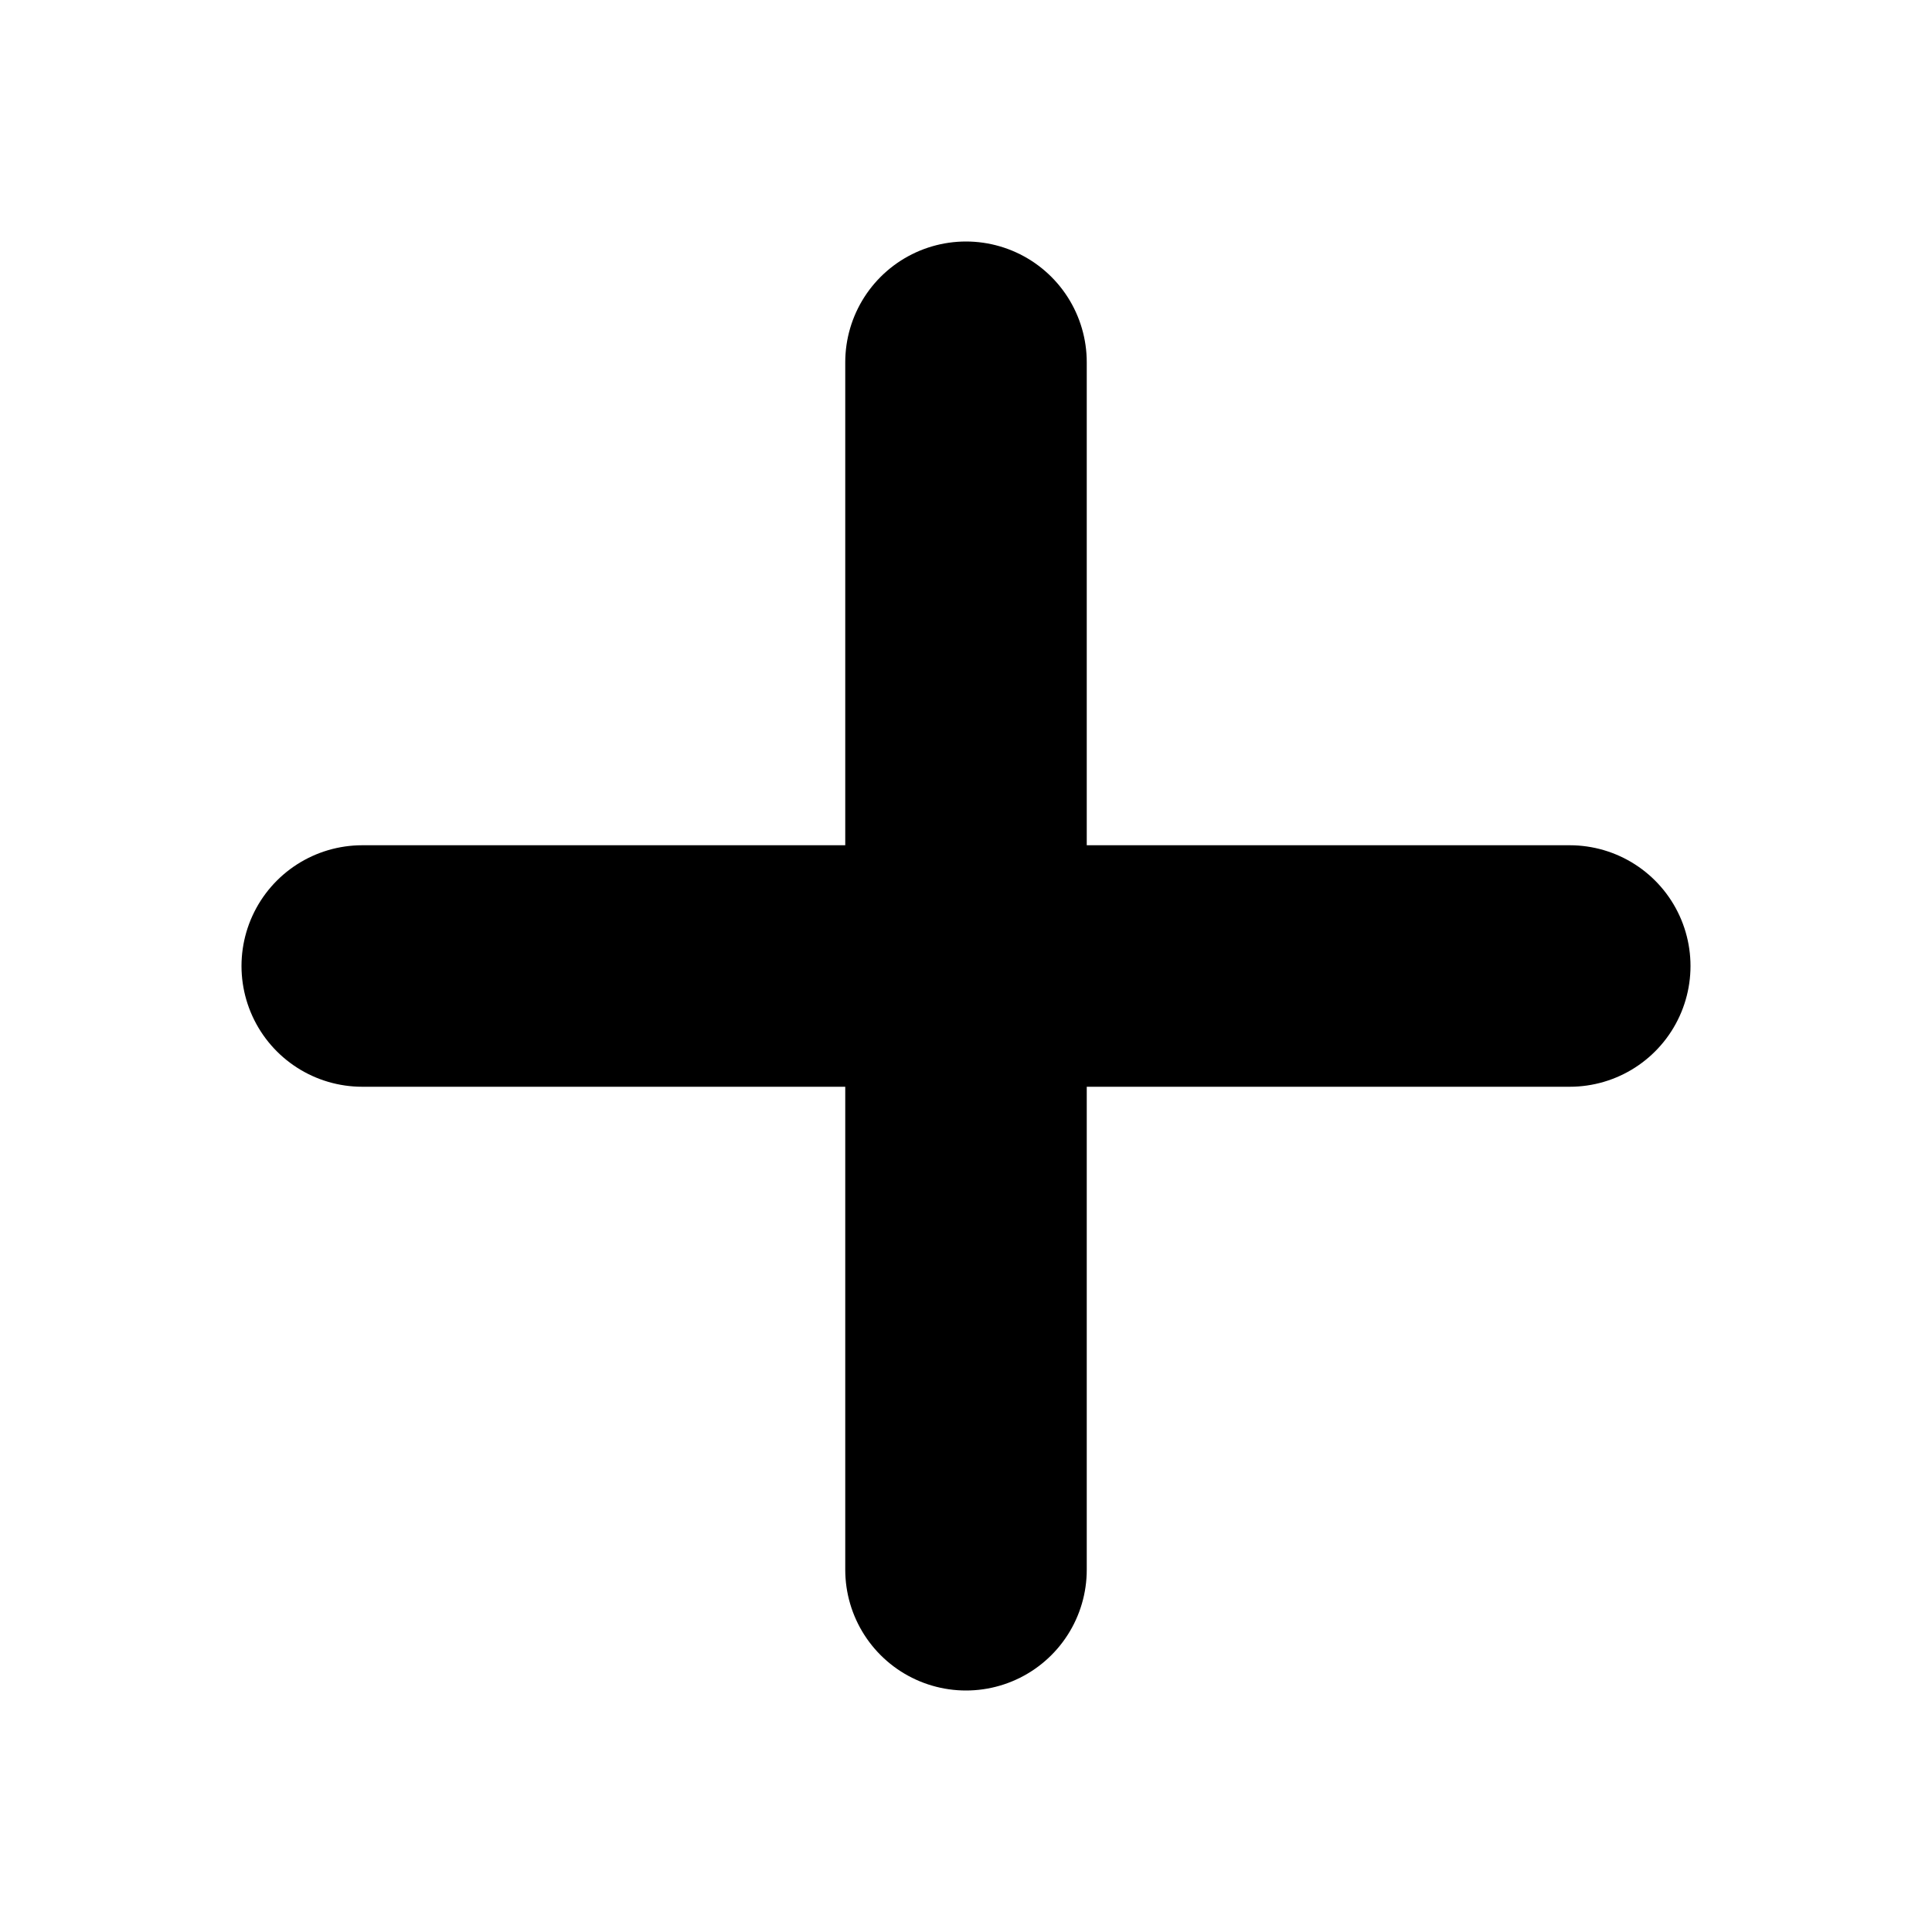
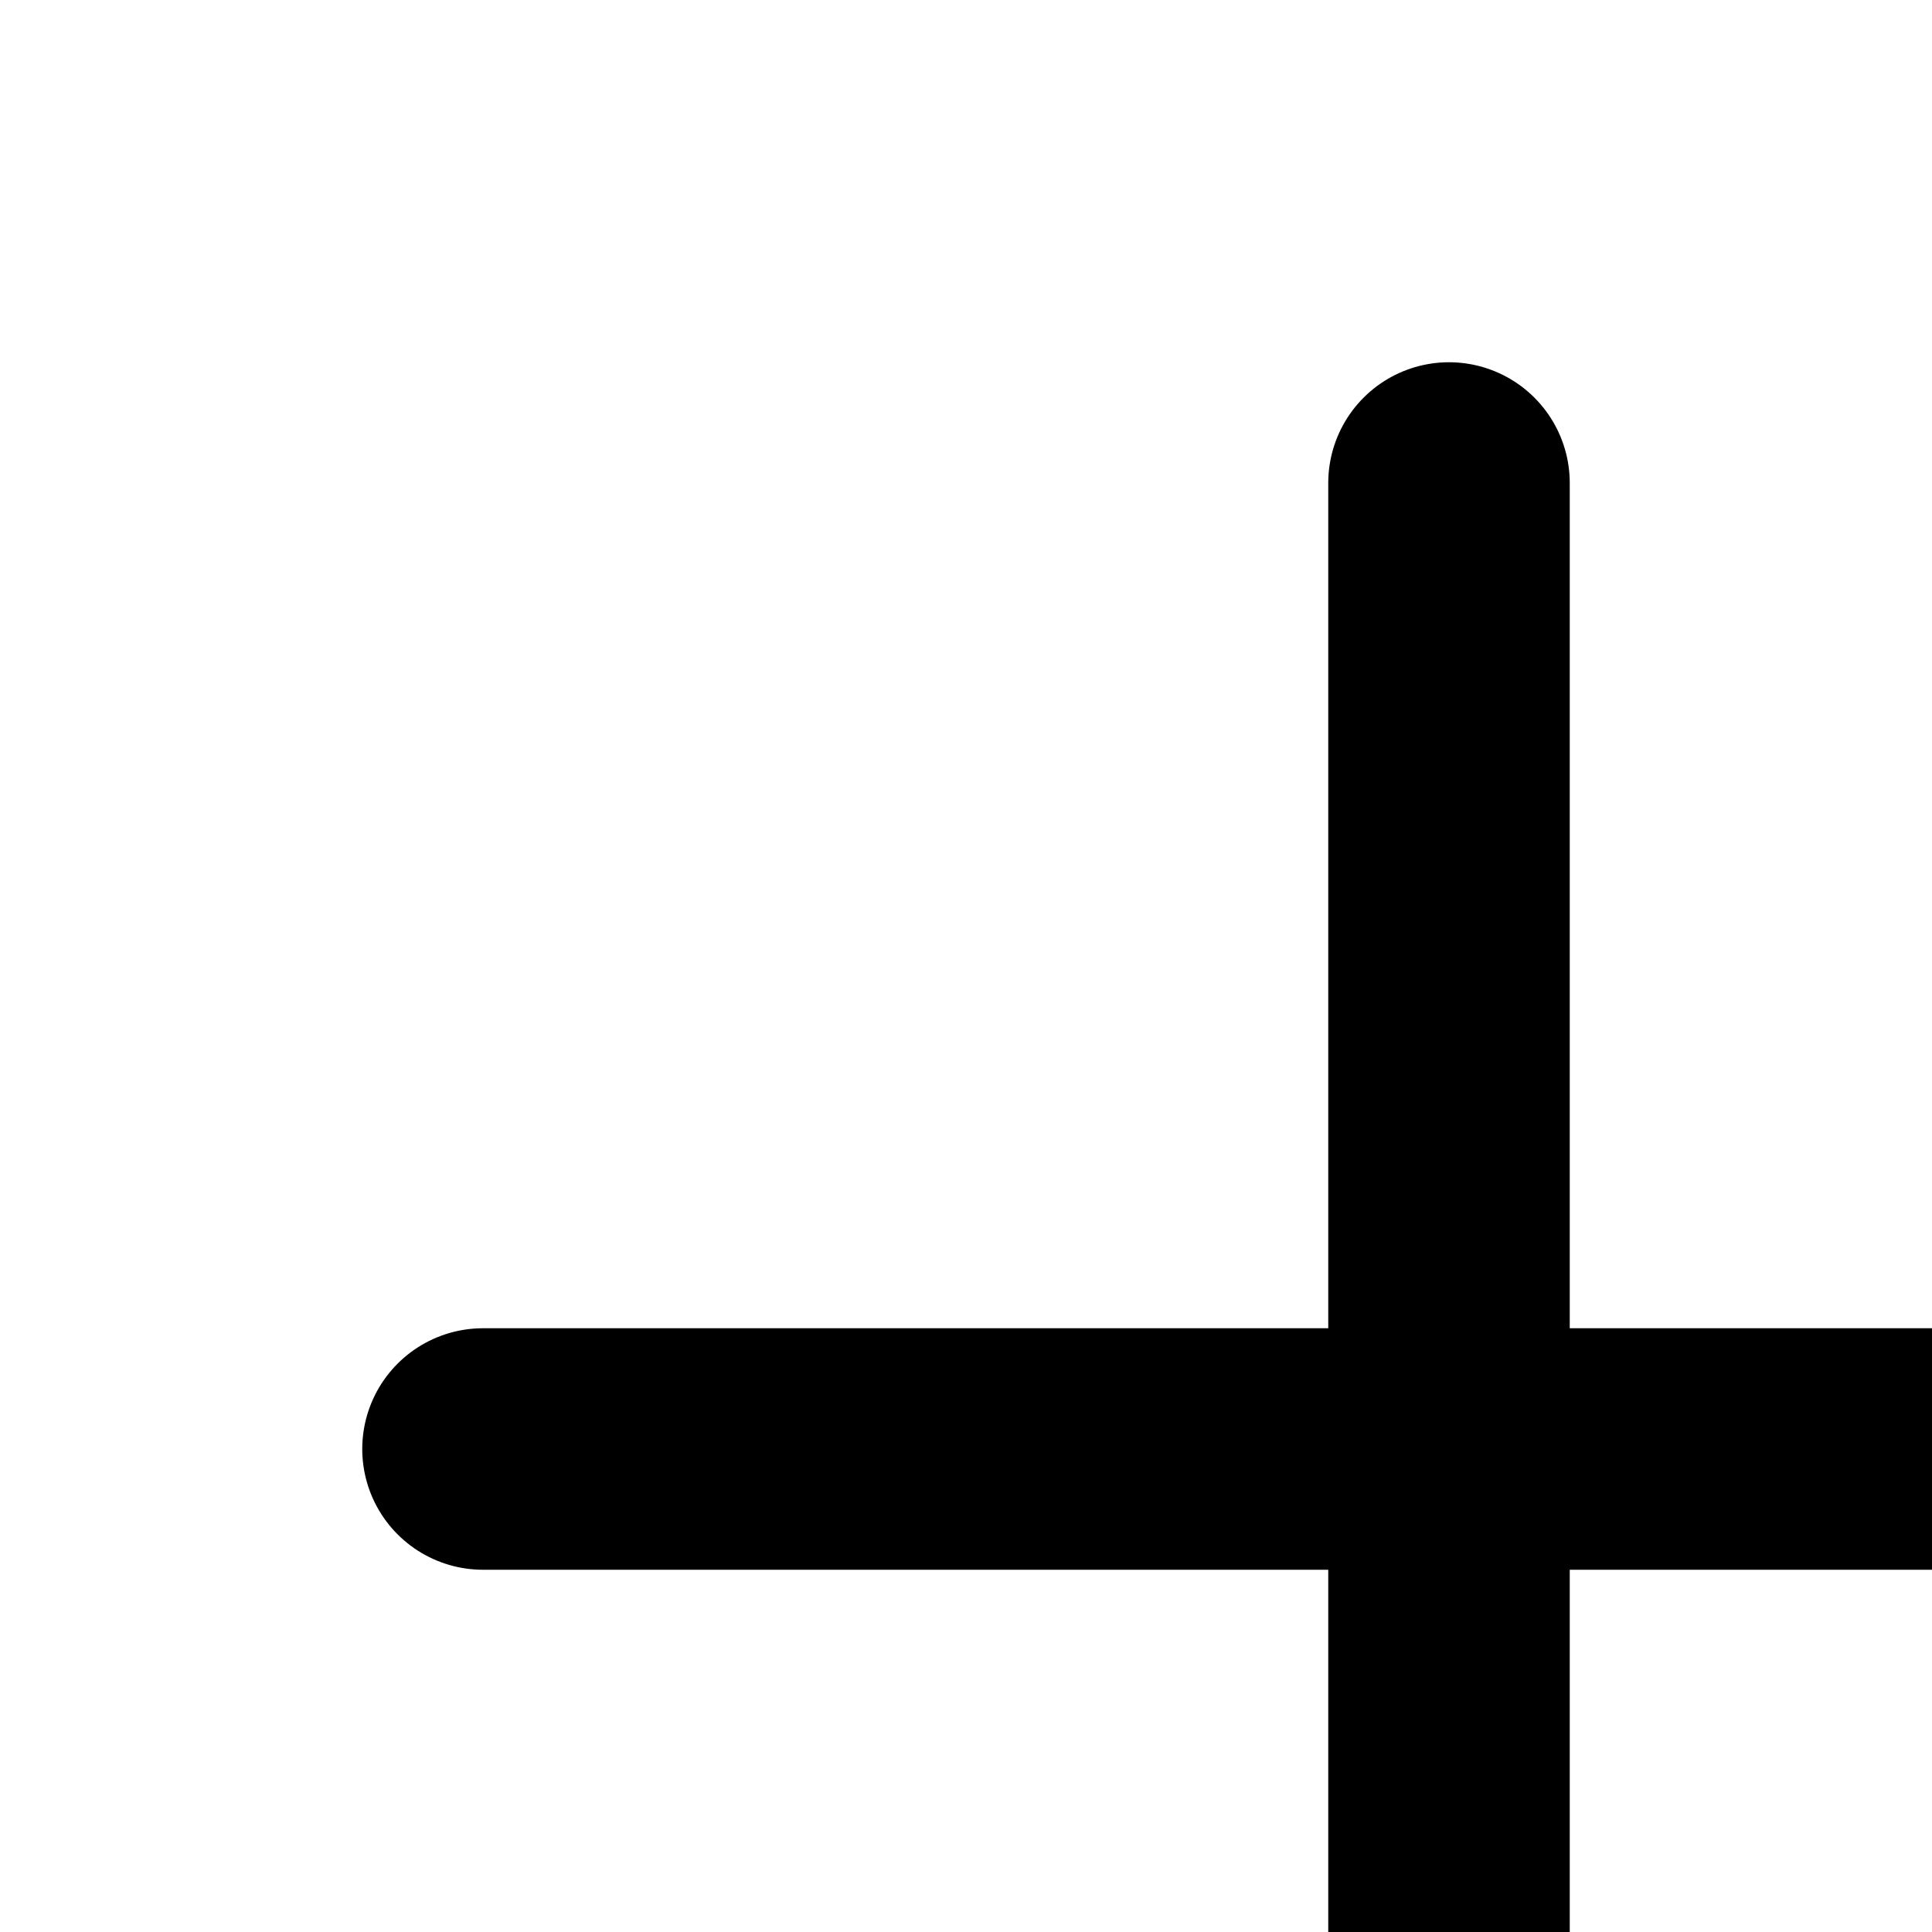
<svg xmlns="http://www.w3.org/2000/svg" viewBox="0 0 16 16">
-   <path d="M8 3 L8 13" fill="none" stroke="currentColor" stroke-width="2" stroke-linecap="round" stroke-linejoin="round" />
-   <path d="M3 8 L13 8" fill="none" stroke="currentColor" stroke-width="2" stroke-linecap="round" stroke-linejoin="round" />
+   <path d="M12 4 L12 20" fill="none" stroke="currentColor" stroke-width="2" stroke-linecap="round" stroke-linejoin="round" />
+   <path d="M4 12 L20 12" fill="none" stroke="currentColor" stroke-width="2" stroke-linecap="round" stroke-linejoin="round" />
</svg>
